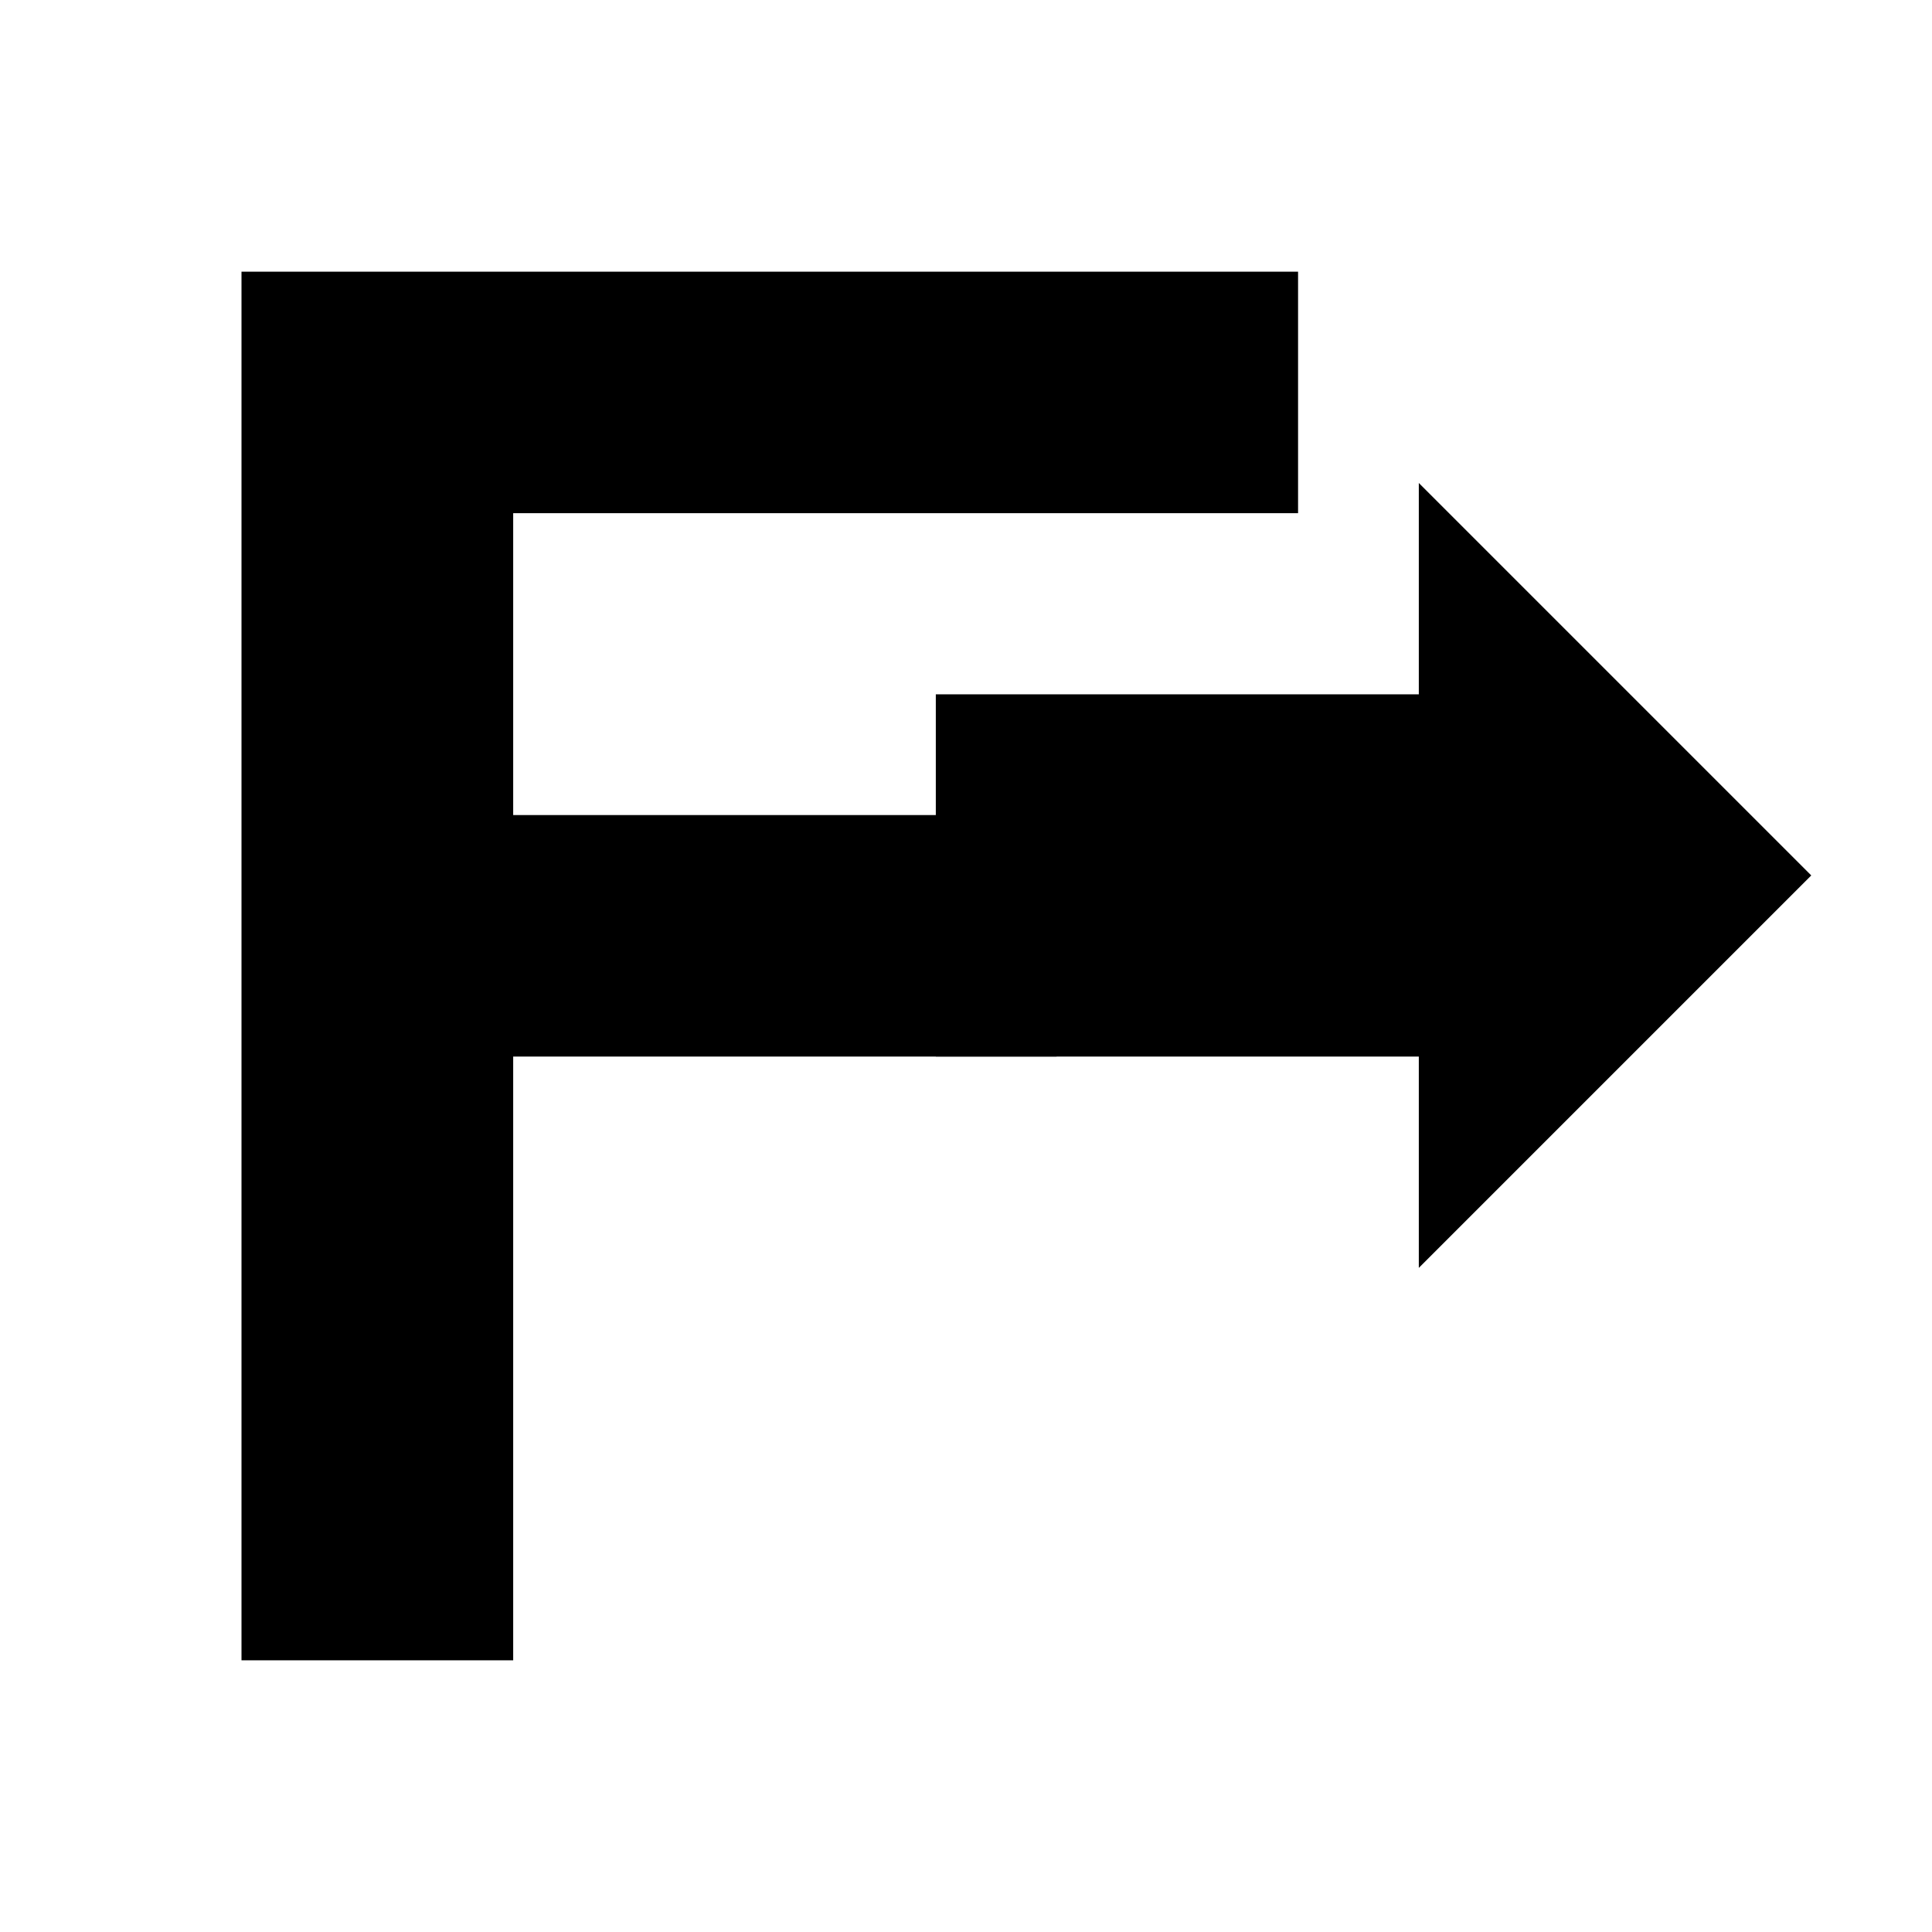
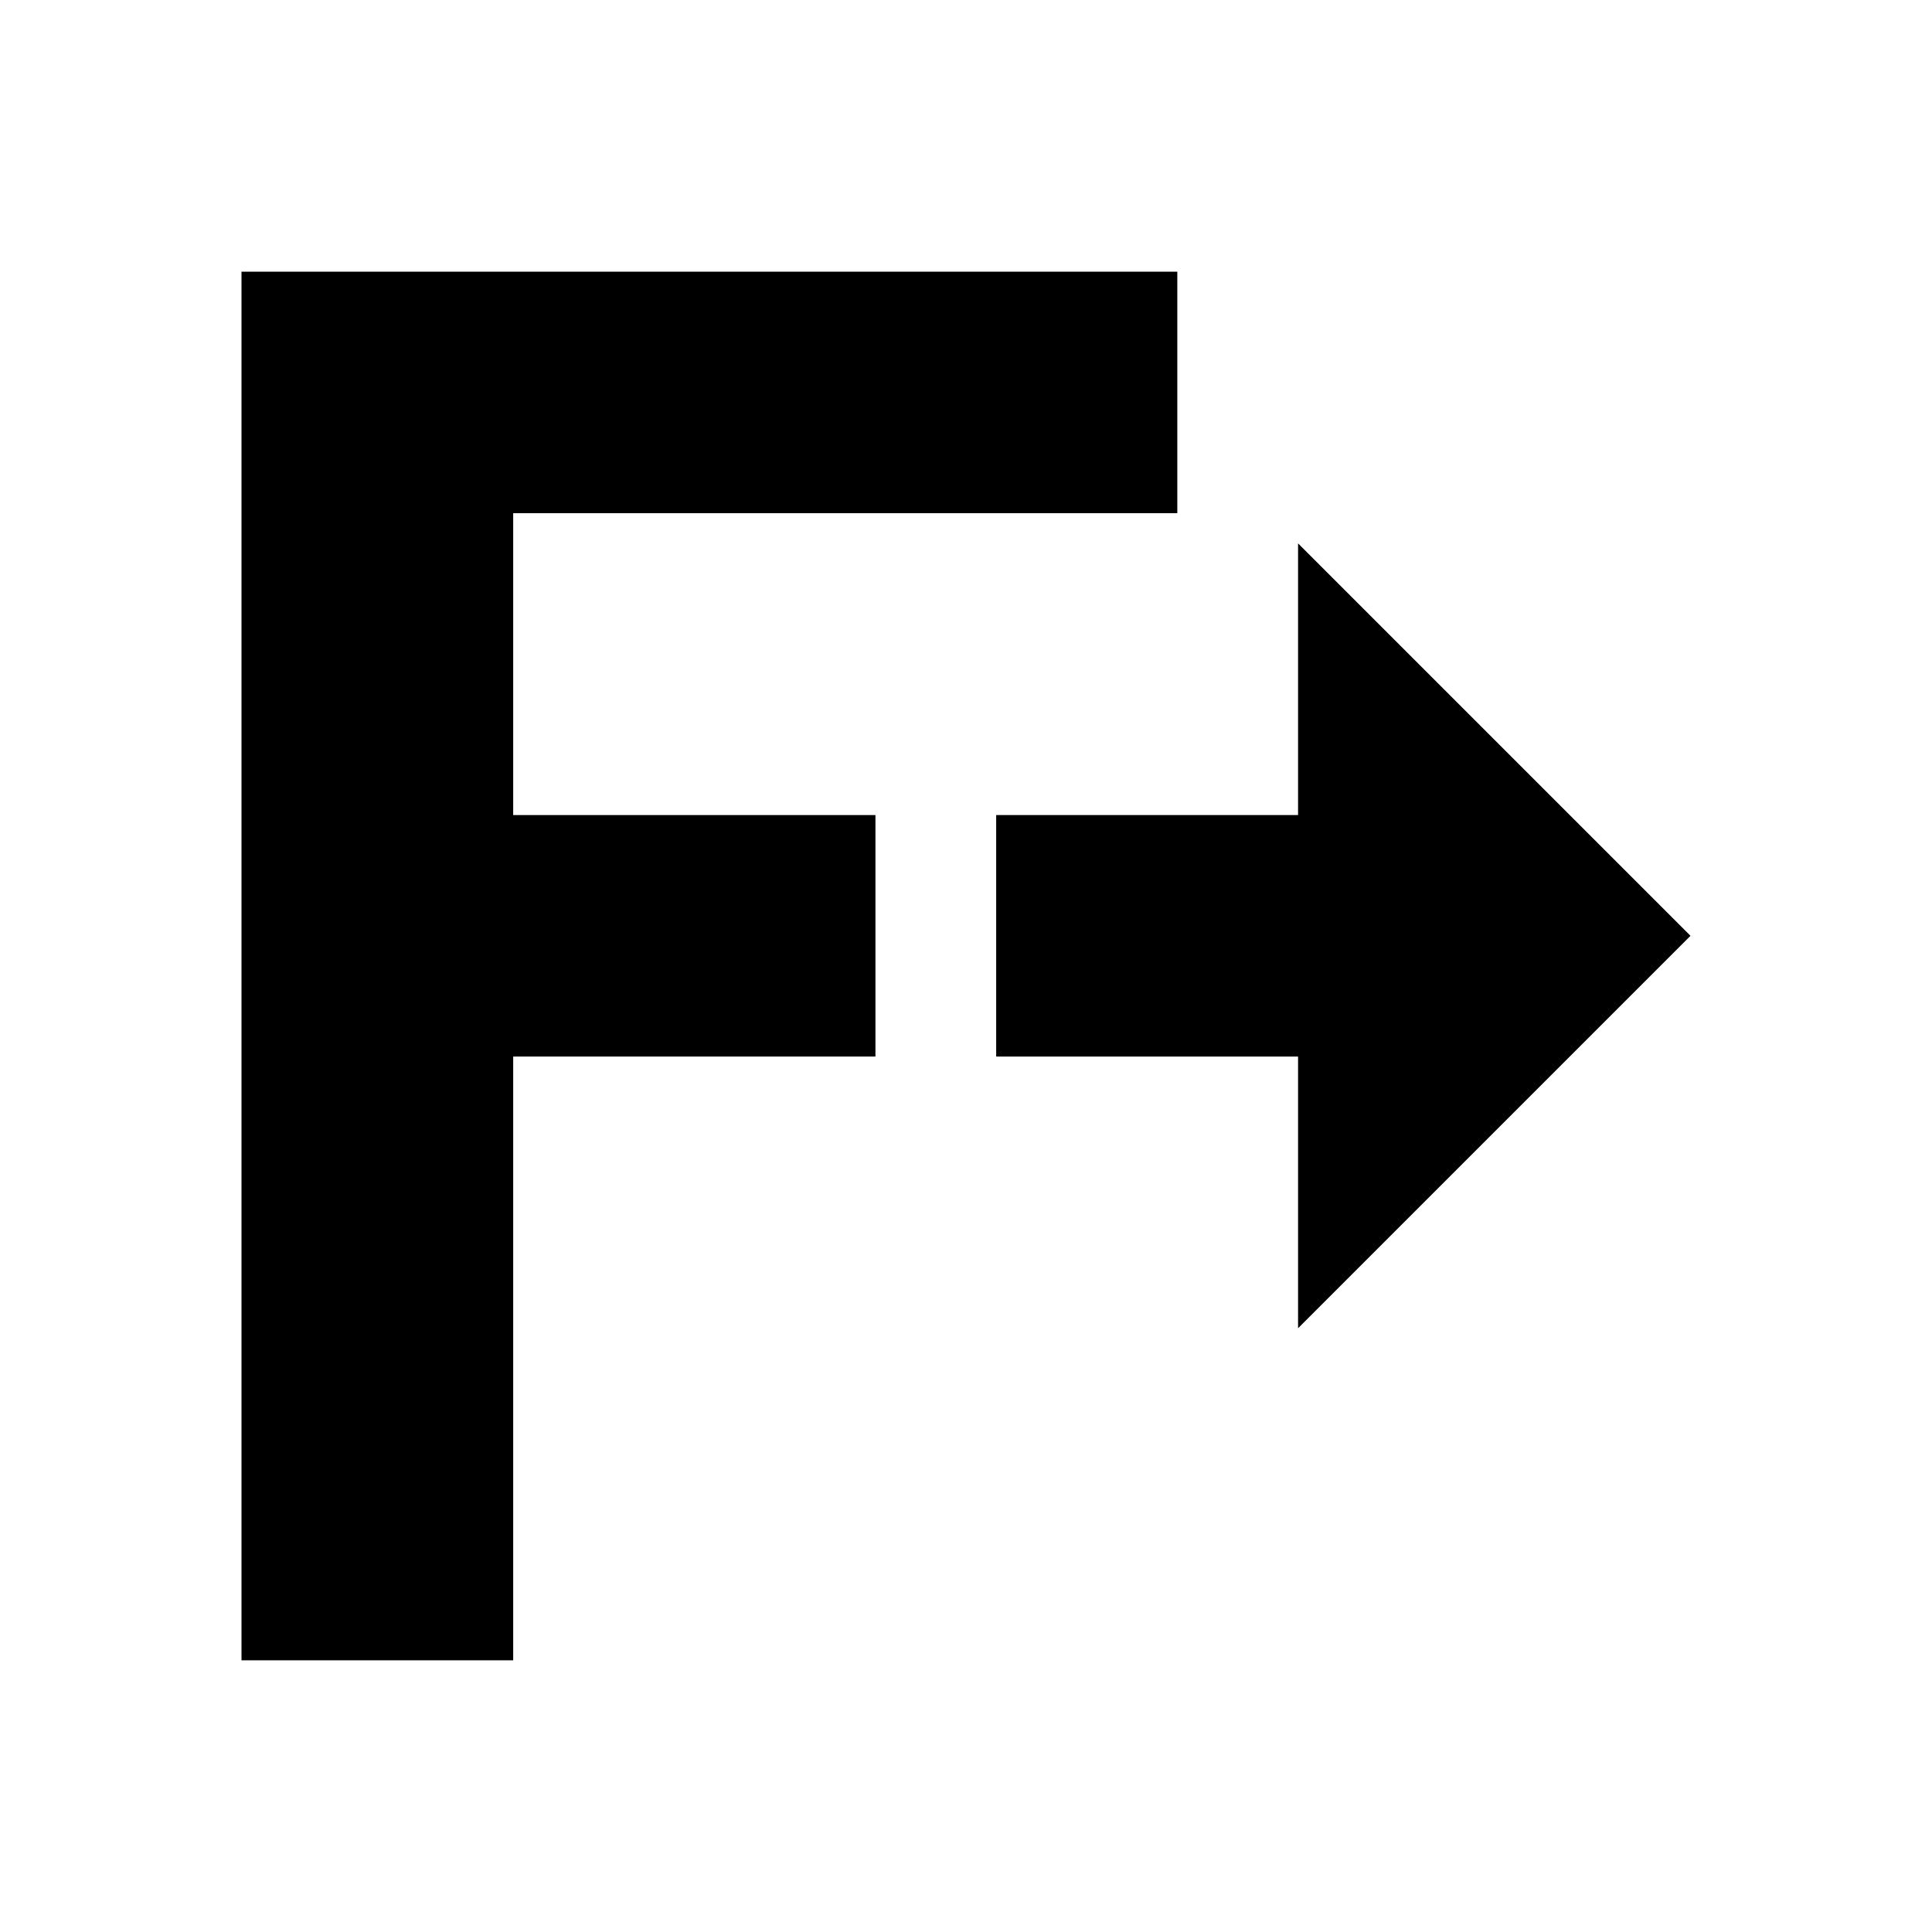
<svg xmlns="http://www.w3.org/2000/svg" viewBox="0 0 64 64" role="img" aria-label="Fungua">
-   <path fill="currentColor" d="M8 9H43V17H17V27H35V35H17V55H8Z" />
-   <path fill="currentColor" d="M31 23H47V16L60 29L47 42V35H31Z" />
+   <g>
+     <path fill="currentColor" d="M8 9H39V17H17V27H29V35H17V55H8Z" />
+     <path fill="currentColor" d="M33 27H43V18L56 31L43 44V35H33Z" />
+   </g>
</svg>
